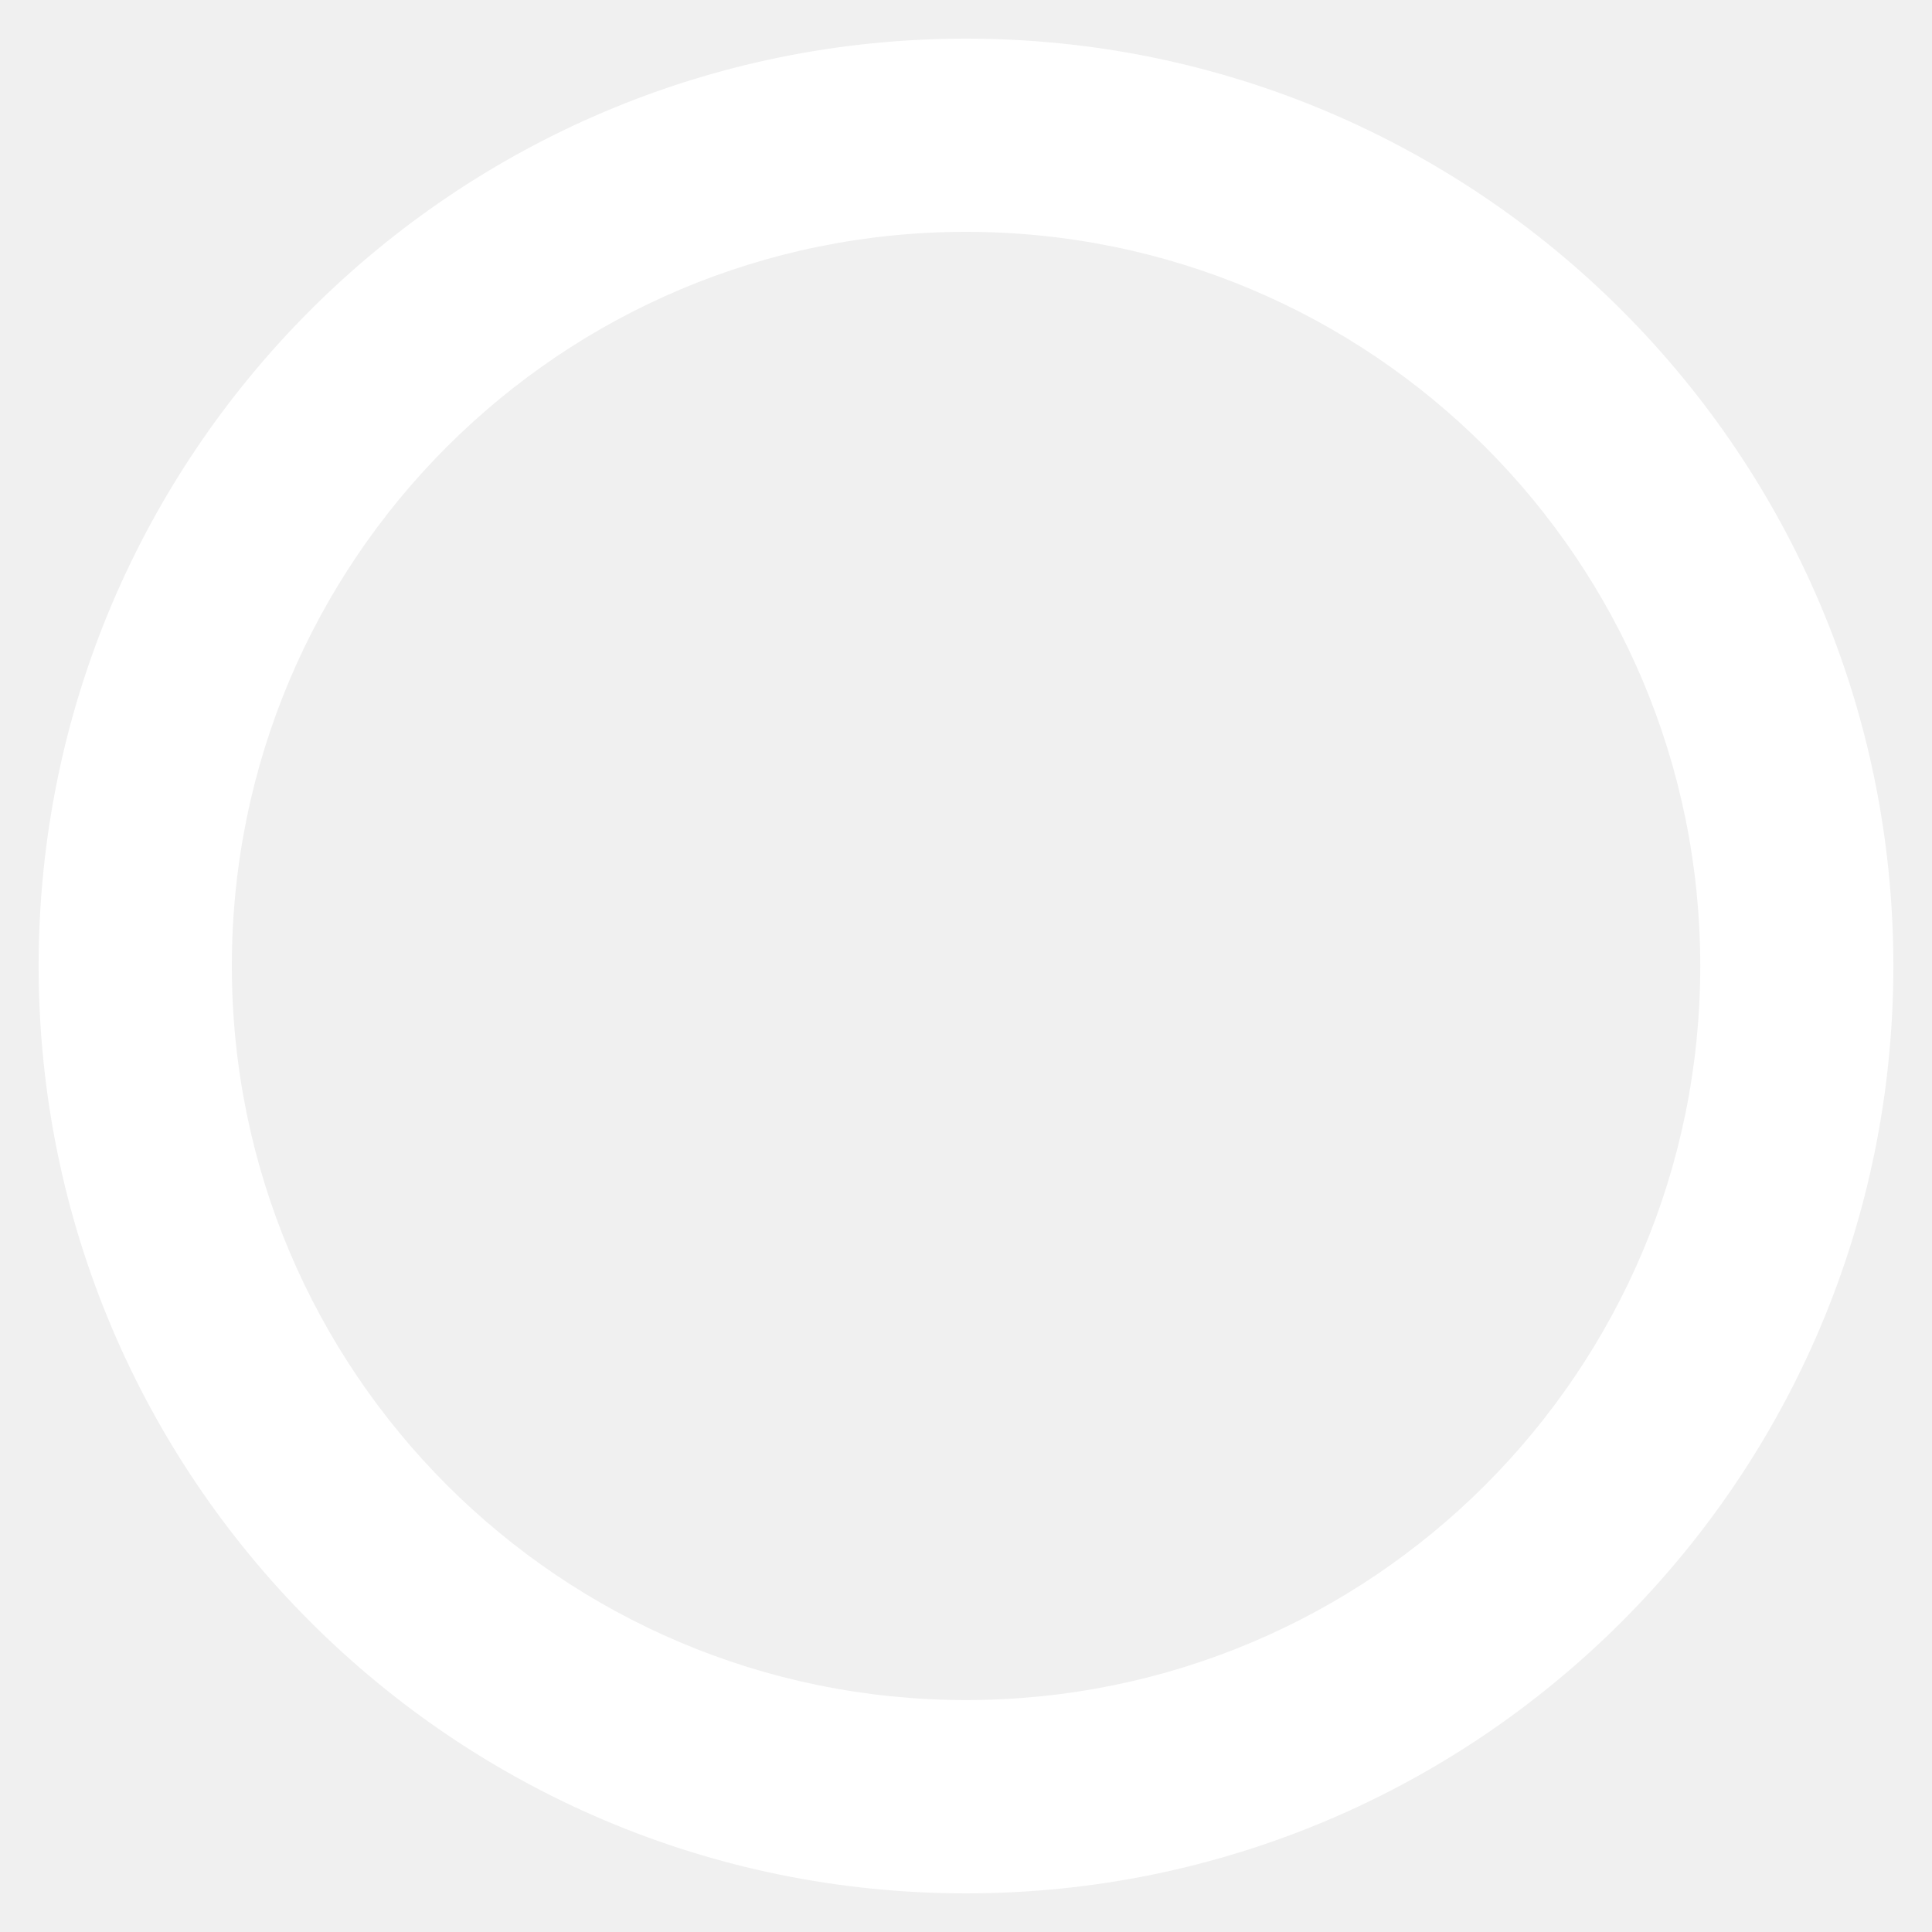
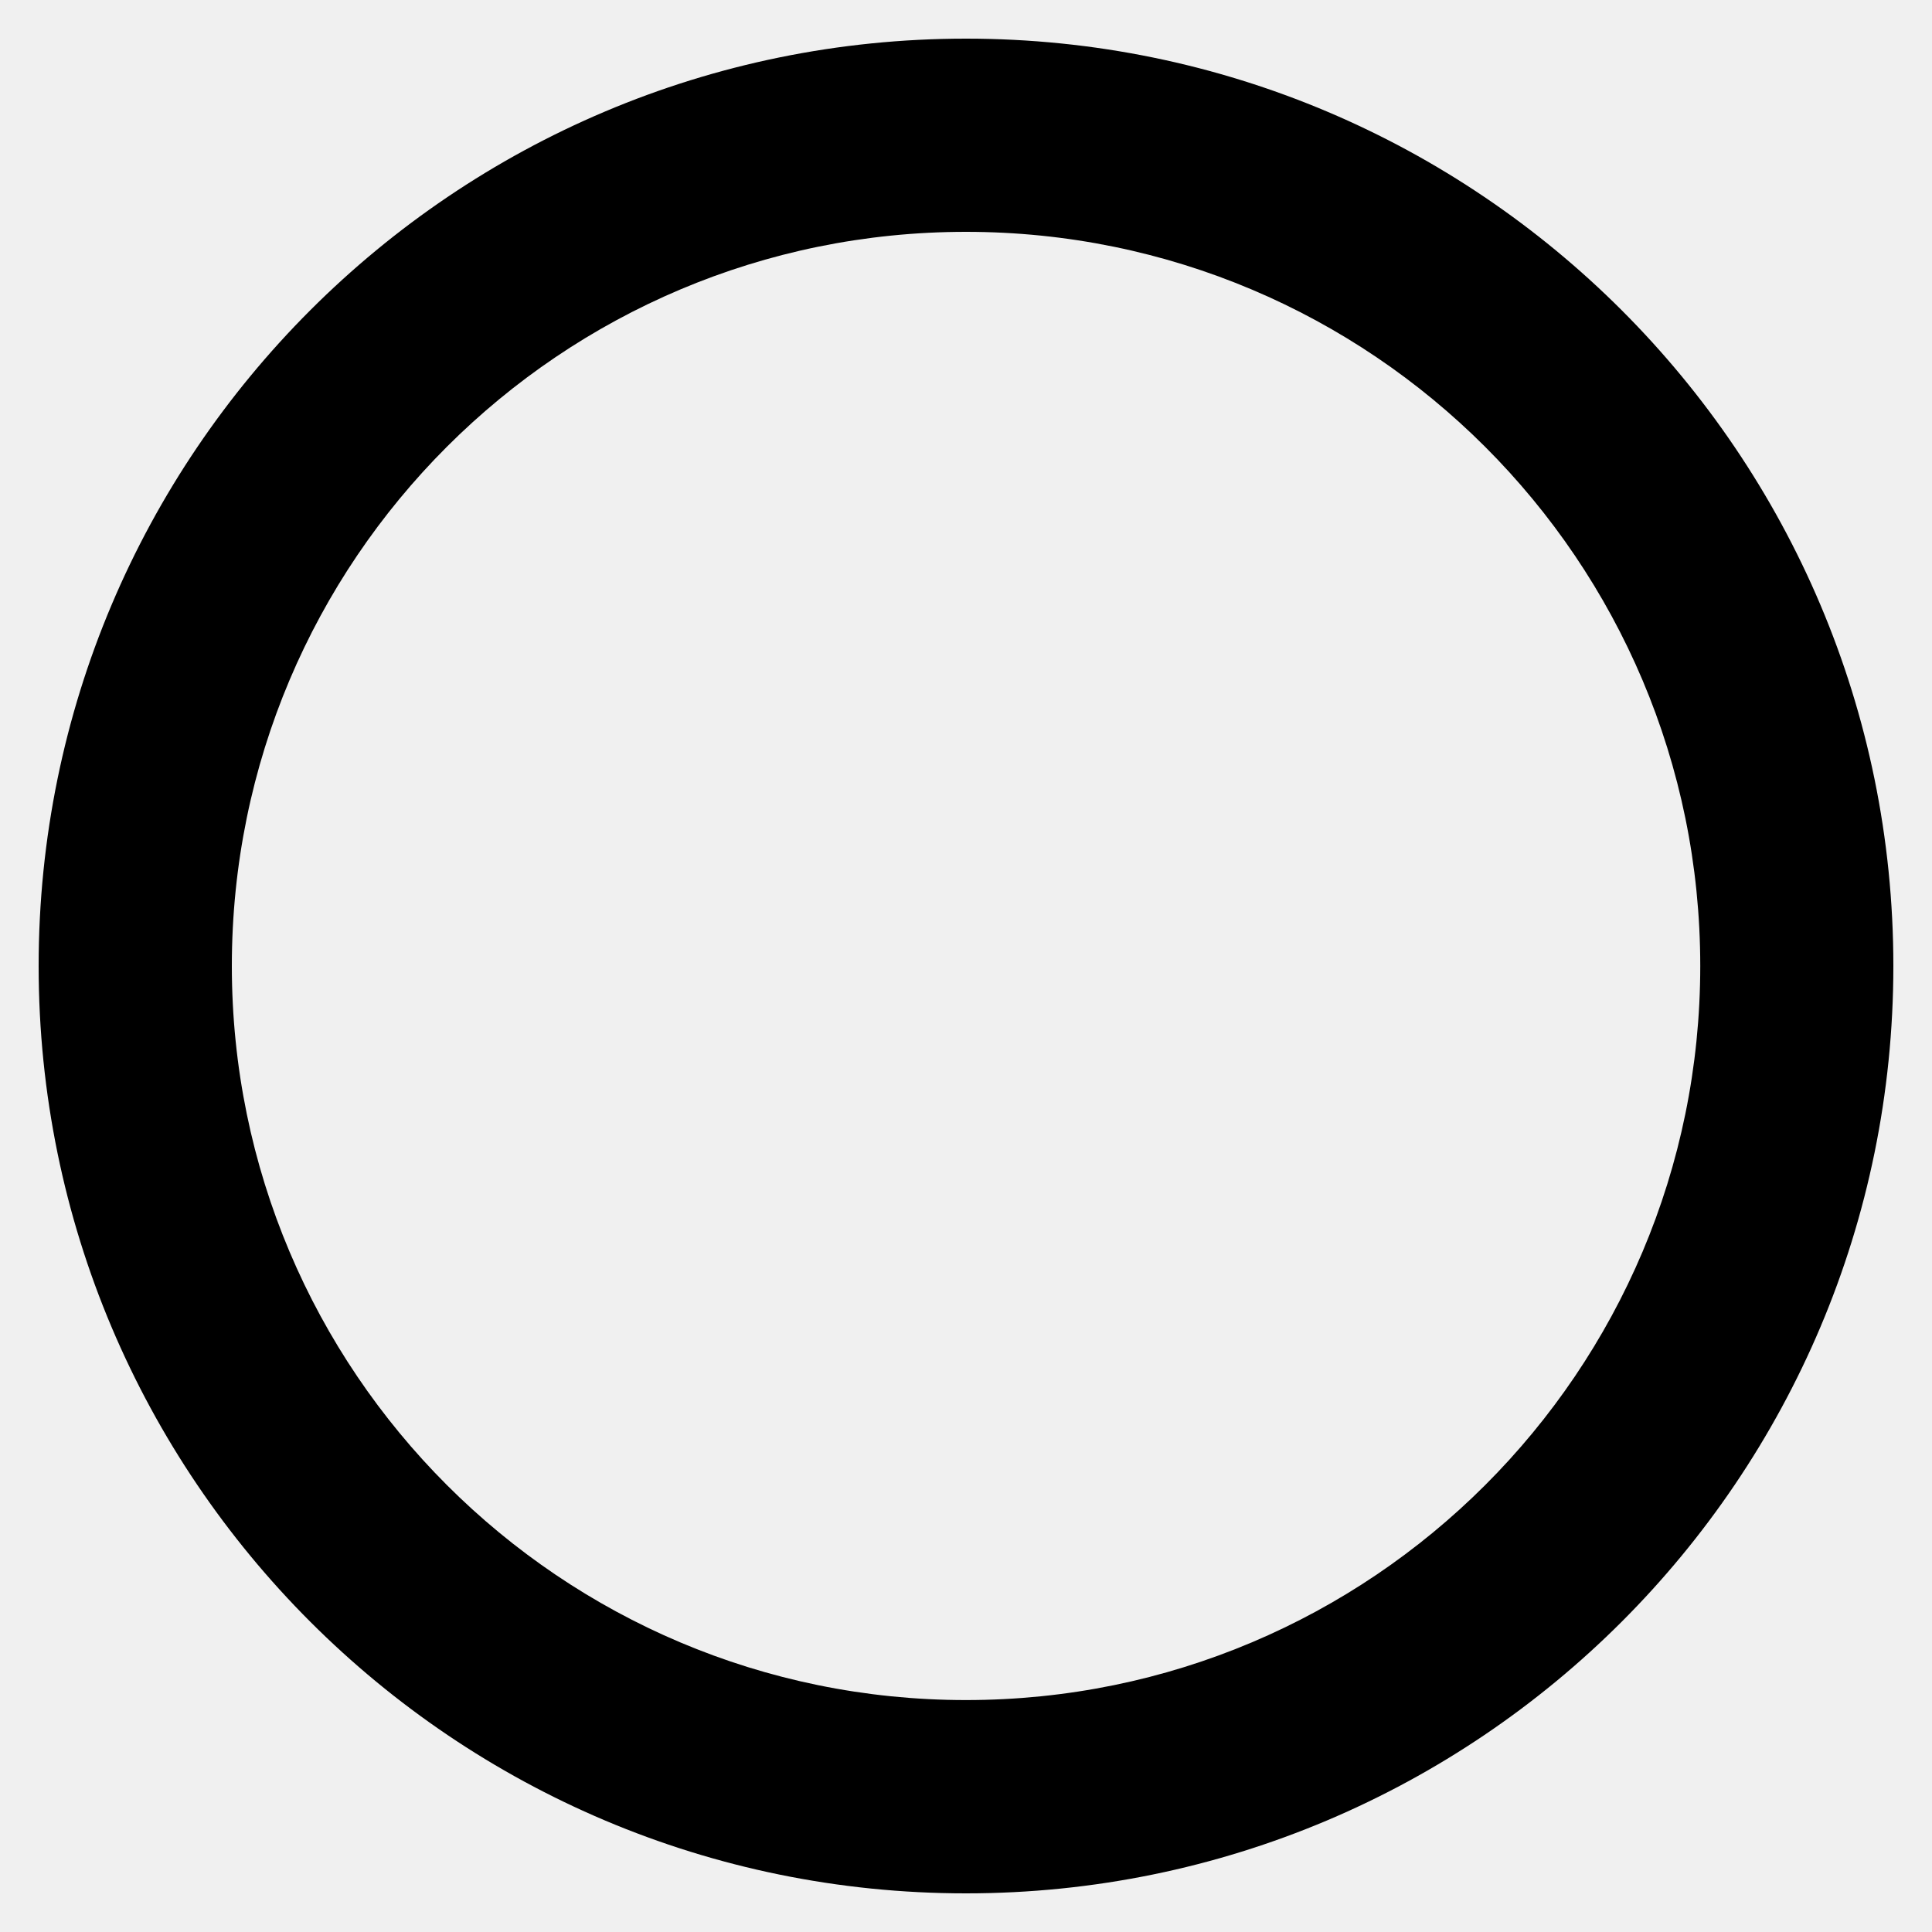
<svg xmlns="http://www.w3.org/2000/svg" version="1.1" id="Circle" x="0px" y="0px" viewBox="0 0 20 20" enable-background="new 0 0 20 20" xml:space="preserve">
-   <path fill="#FFFFFF" d="M10,0.4c-5.302,0-9.6,4.298-9.6,9.6s4.298,9.6,9.6,9.6c5.301,0,9.6-4.298,9.6-9.601  C19.6,4.698,15.301,0.4,10,0.4z M10,17.599c-4.197,0-7.6-3.402-7.6-7.6S5.802,2.4,10,2.4c4.197,0,7.601,3.402,7.601,7.6  S14.197,17.599,10,17.599z" />
+   <path fill="#000" d="M10,0.4c-5.302,0-9.6,4.298-9.6,9.6s4.298,9.6,9.6,9.6c5.301,0,9.6-4.298,9.6-9.601  C19.6,4.698,15.301,0.4,10,0.4z M10,17.599c-4.197,0-7.6-3.402-7.6-7.6S5.802,2.4,10,2.4c4.197,0,7.601,3.402,7.601,7.6  S14.197,17.599,10,17.599z" />
</svg>
